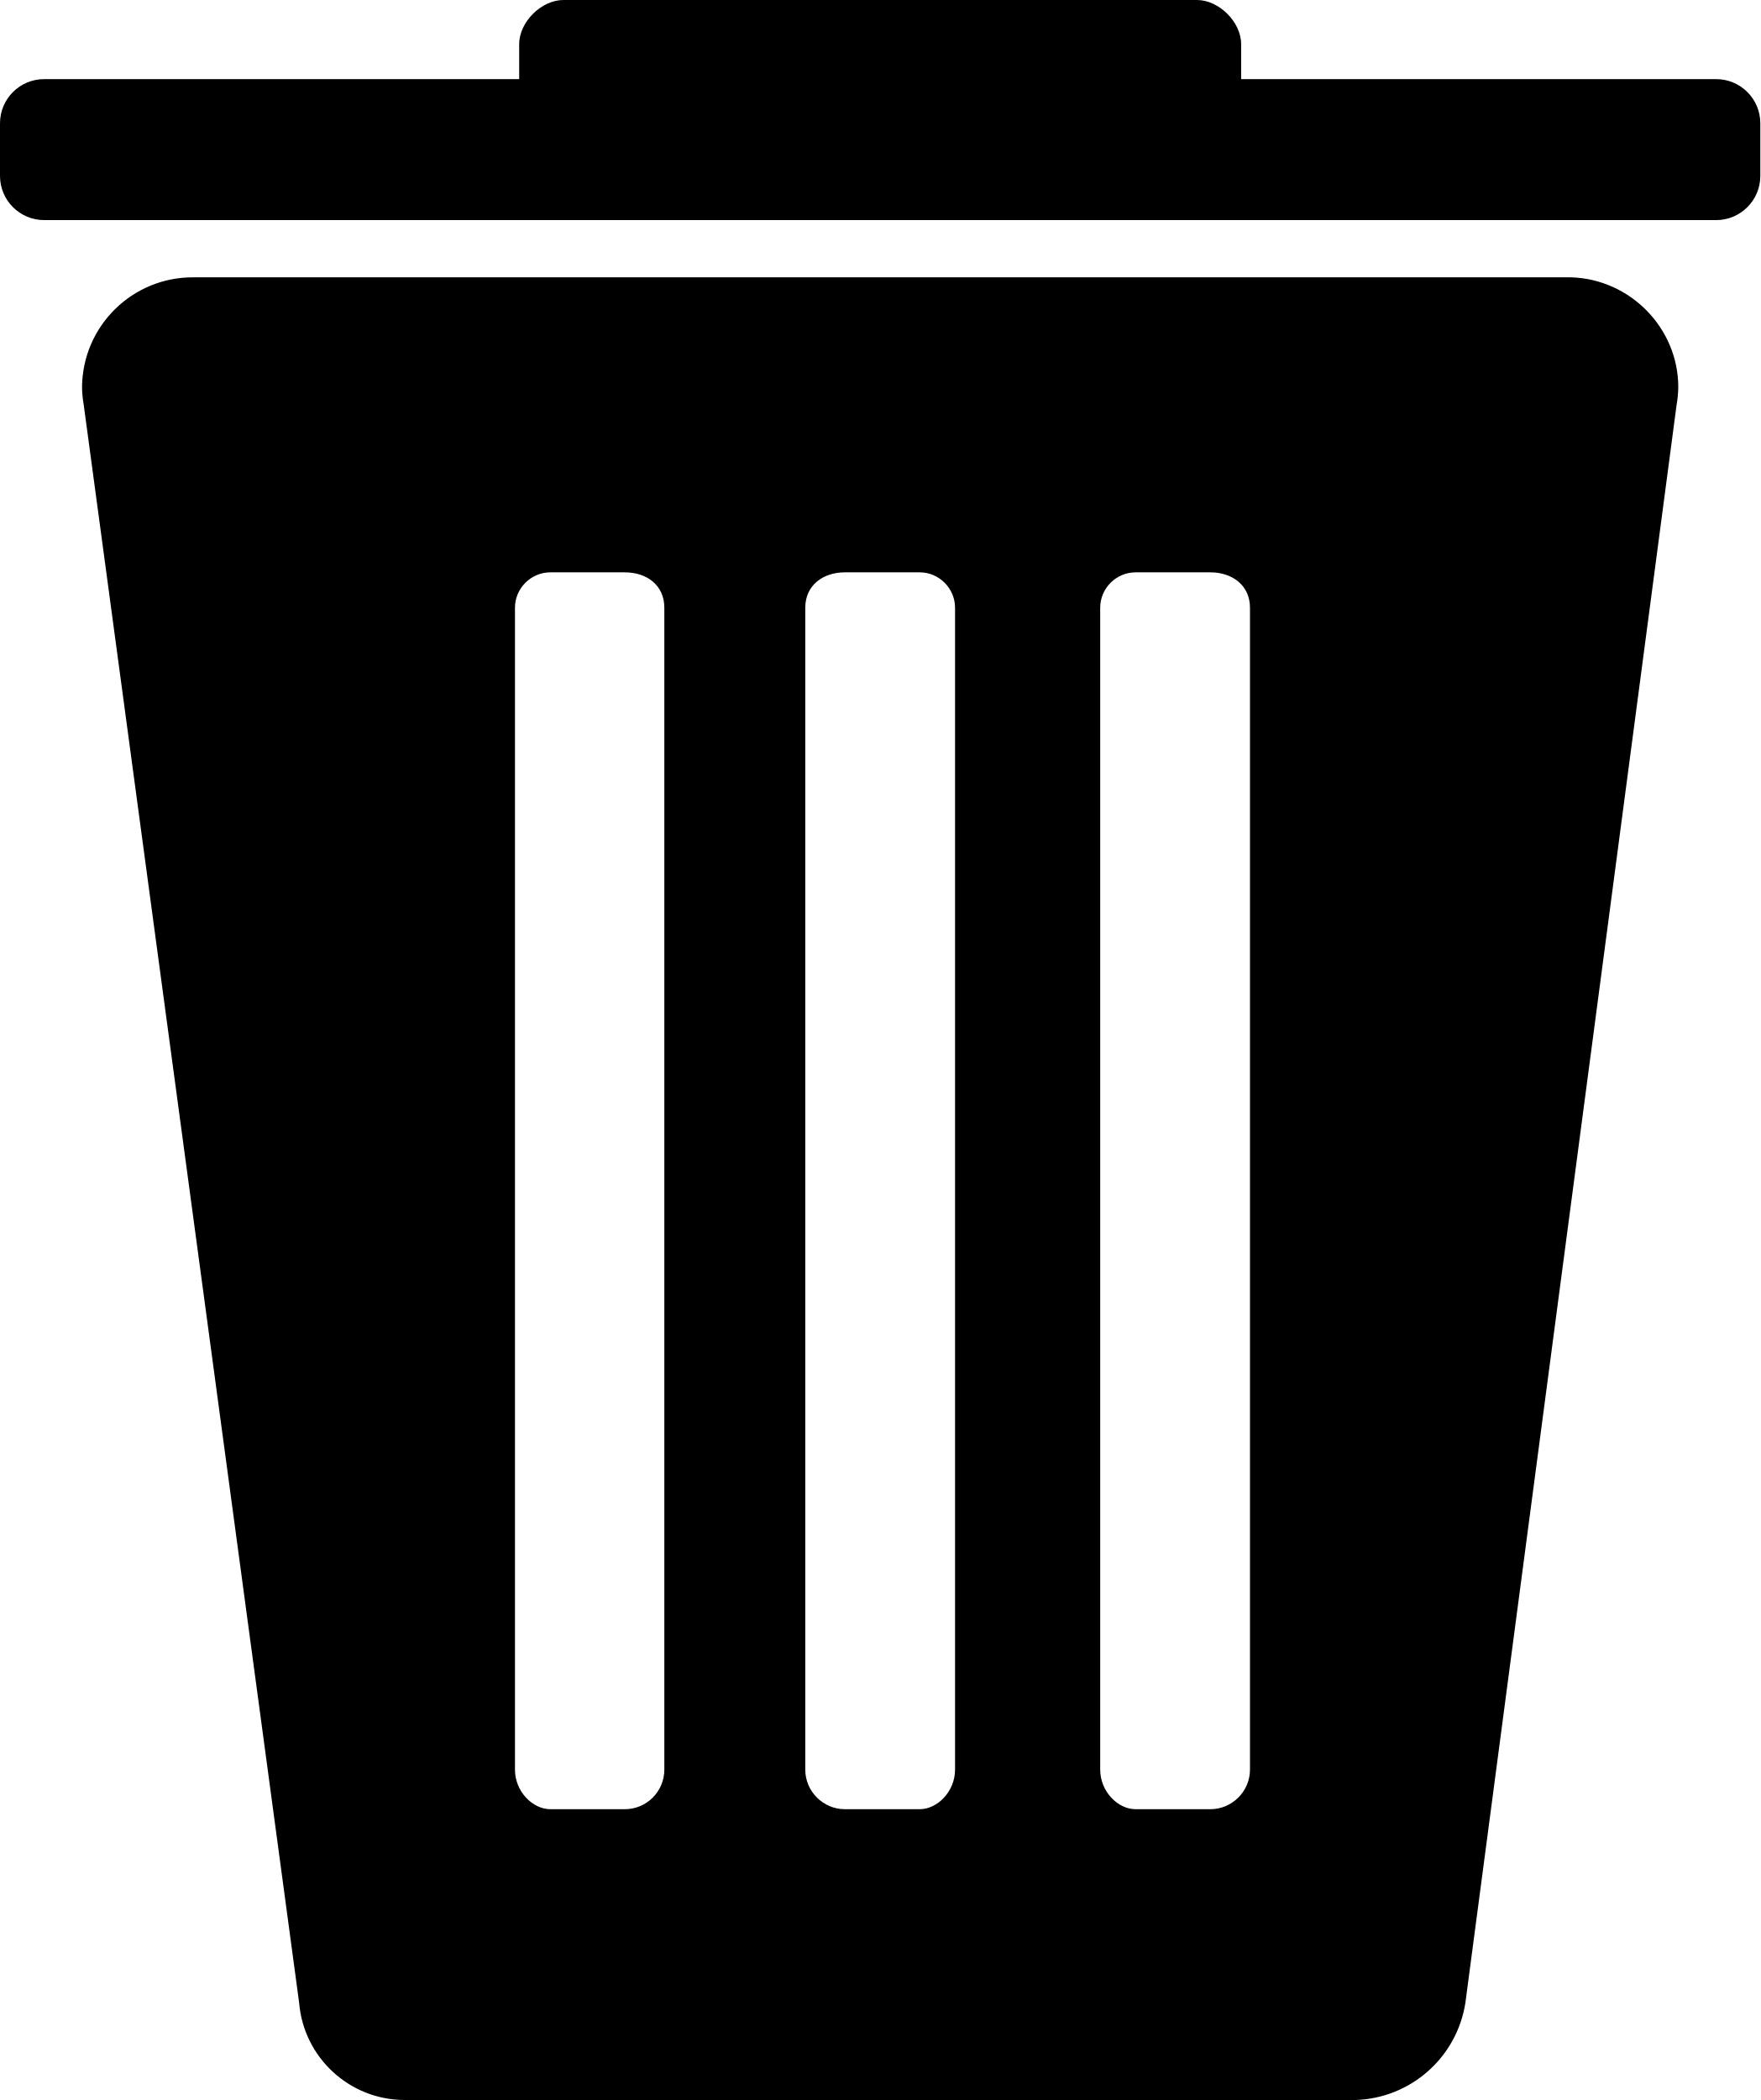
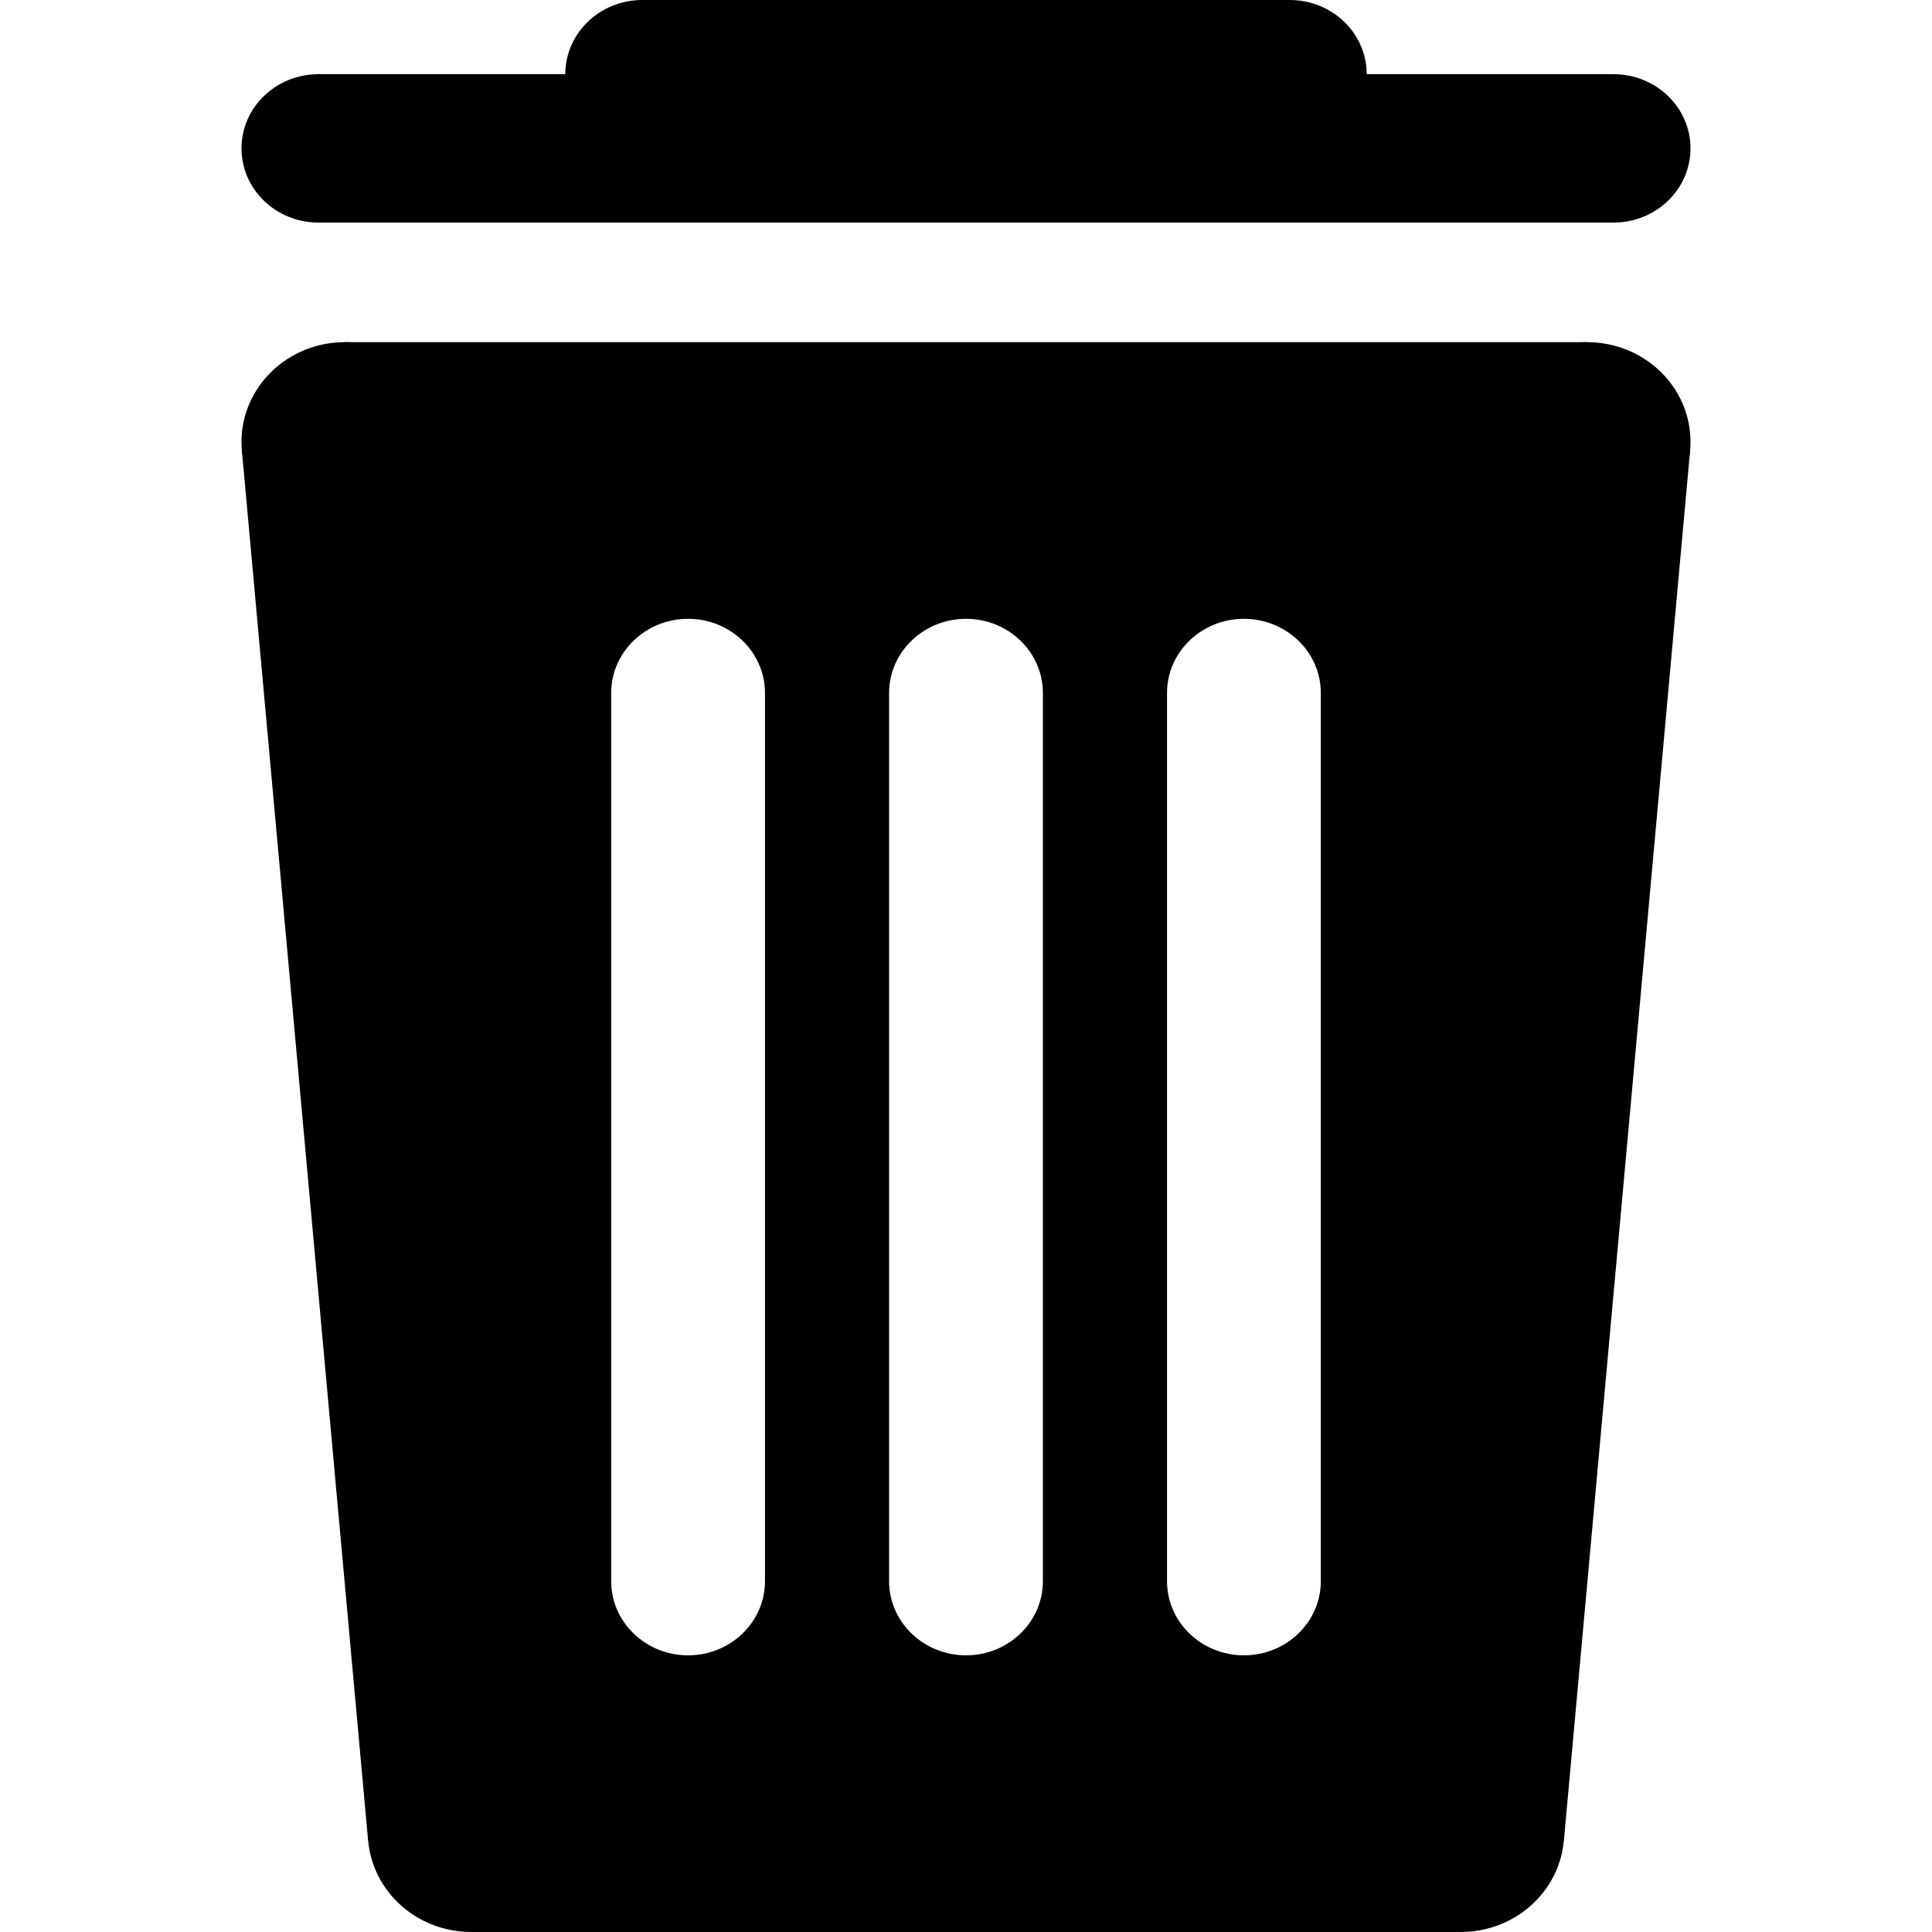
- <svg xmlns="http://www.w3.org/2000/svg" data-name="Ebene 1" viewBox="0 0 4184 4990">
-   <path d="M4079 188H2950v-83c0-53-53-105-105-105H1339c-52 0-105 52-105 105v83H105A105 105 0 0 0 0 293v125a105 105 0 0 0 105 105h3974a105 105 0 0 0 105-105V293a105 105 0 0 0-105-105zm-345 471H460a263 263 0 0 0-265 261 261 261 0 0 0 4 42l512 3797a252 252 0 0 0 251 231h2260a273 273 0 0 0 261-231l502-3797a262 262 0 0 0 4-42c0-140-114-257-255-261zM1579 4205a94 94 0 0 1-94 94h-177c-42 0-84-42-84-94V1444c0-46 38-84 84-84h177c53 0 94 31 94 84zm691 0c0 52-42 94-84 94h-178c-51 0-94-42-94-94V1444c0-53 42-84 94-84h178c46 0 84 38 84 84zm701 0c0 52-43 94-94 94h-178c-42 0-84-42-84-94V1444c0-46 38-84 84-84h178c52 0 94 31 94 84z" />
+ <svg xmlns="http://www.w3.org/2000/svg" width="100%" height="100%" viewBox="0 0 20 20" version="1.1" xml:space="preserve" style="fill-rule:evenodd;clip-rule:evenodd;stroke-linejoin:round;stroke-miterlimit:1.414;">
+   <g>
+     <rect x="3.297" y="0.768" width="13.406" height="1.536" />
+     <ellipse cx="3.297" cy="1.536" rx="0.797" ry="0.768" />
+     <ellipse cx="16.703" cy="1.536" rx="0.797" ry="0.768" />
+   </g>
+   <g>
+     <rect x="6.649" y="0" width="6.702" height="1.536" />
+     <ellipse cx="6.649" cy="0.768" rx="0.797" ry="0.768" />
+     <ellipse cx="13.351" cy="0.768" rx="0.797" ry="0.768" />
+   </g>
+   <g>
+     <path d="M4.639,4.484l-2.135,0.18l1.307,14.394l2.135,-0.18l-1.307,-14.394Z" />
+     <g>
+       <ellipse cx="3.571" cy="4.574" rx="1.071" ry="1.032" />
+       <rect x="3.571" y="3.542" width="12.858" height="2.064" />
+       <ellipse cx="16.429" cy="4.574" rx="1.071" ry="1.032" />
+     </g>
+     <g>
+       <ellipse cx="4.879" cy="18.968" rx="1.071" ry="1.032" />
+       <rect x="4.879" y="17.936" width="10.194" height="2.064" />
+       <ellipse cx="15.121" cy="18.968" rx="1.071" ry="1.032" />
+     </g>
+     <path d="M15.361,4.484l2.135,0.18l-1.307,14.394l-2.135,-0.18l1.307,-14.394Z" />
+   </g>
+   <path d="M15.357,4.394l0,14.754l-10.714,0l0,-14.754l10.714,0Zm-7.438,2.779c0,-0.423 -0.357,-0.767 -0.796,-0.767c-0.439,0 -0.796,0.344 -0.796,0.767l0,9.196c0,0.423 0.357,0.767 0.796,0.767c0.439,0 0.796,-0.344 0.796,-0.767l0,-9.196Zm2.877,0c0,-0.423 -0.357,-0.767 -0.796,-0.767c-0.439,0 -0.796,0.344 -0.796,0.767l0,9.196c0,0.423 0.357,0.767 0.796,0.767c0.439,0 0.796,-0.344 0.796,-0.767l0,-9.196Zm2.877,0c0,-0.423 -0.357,-0.767 -0.796,-0.767c-0.439,0 -0.796,0.344 -0.796,0.767l0,9.196c0,0.423 0.357,0.767 0.796,0.767c0.439,0 0.796,-0.344 0.796,-0.767l0,-9.196Z" />
</svg>
